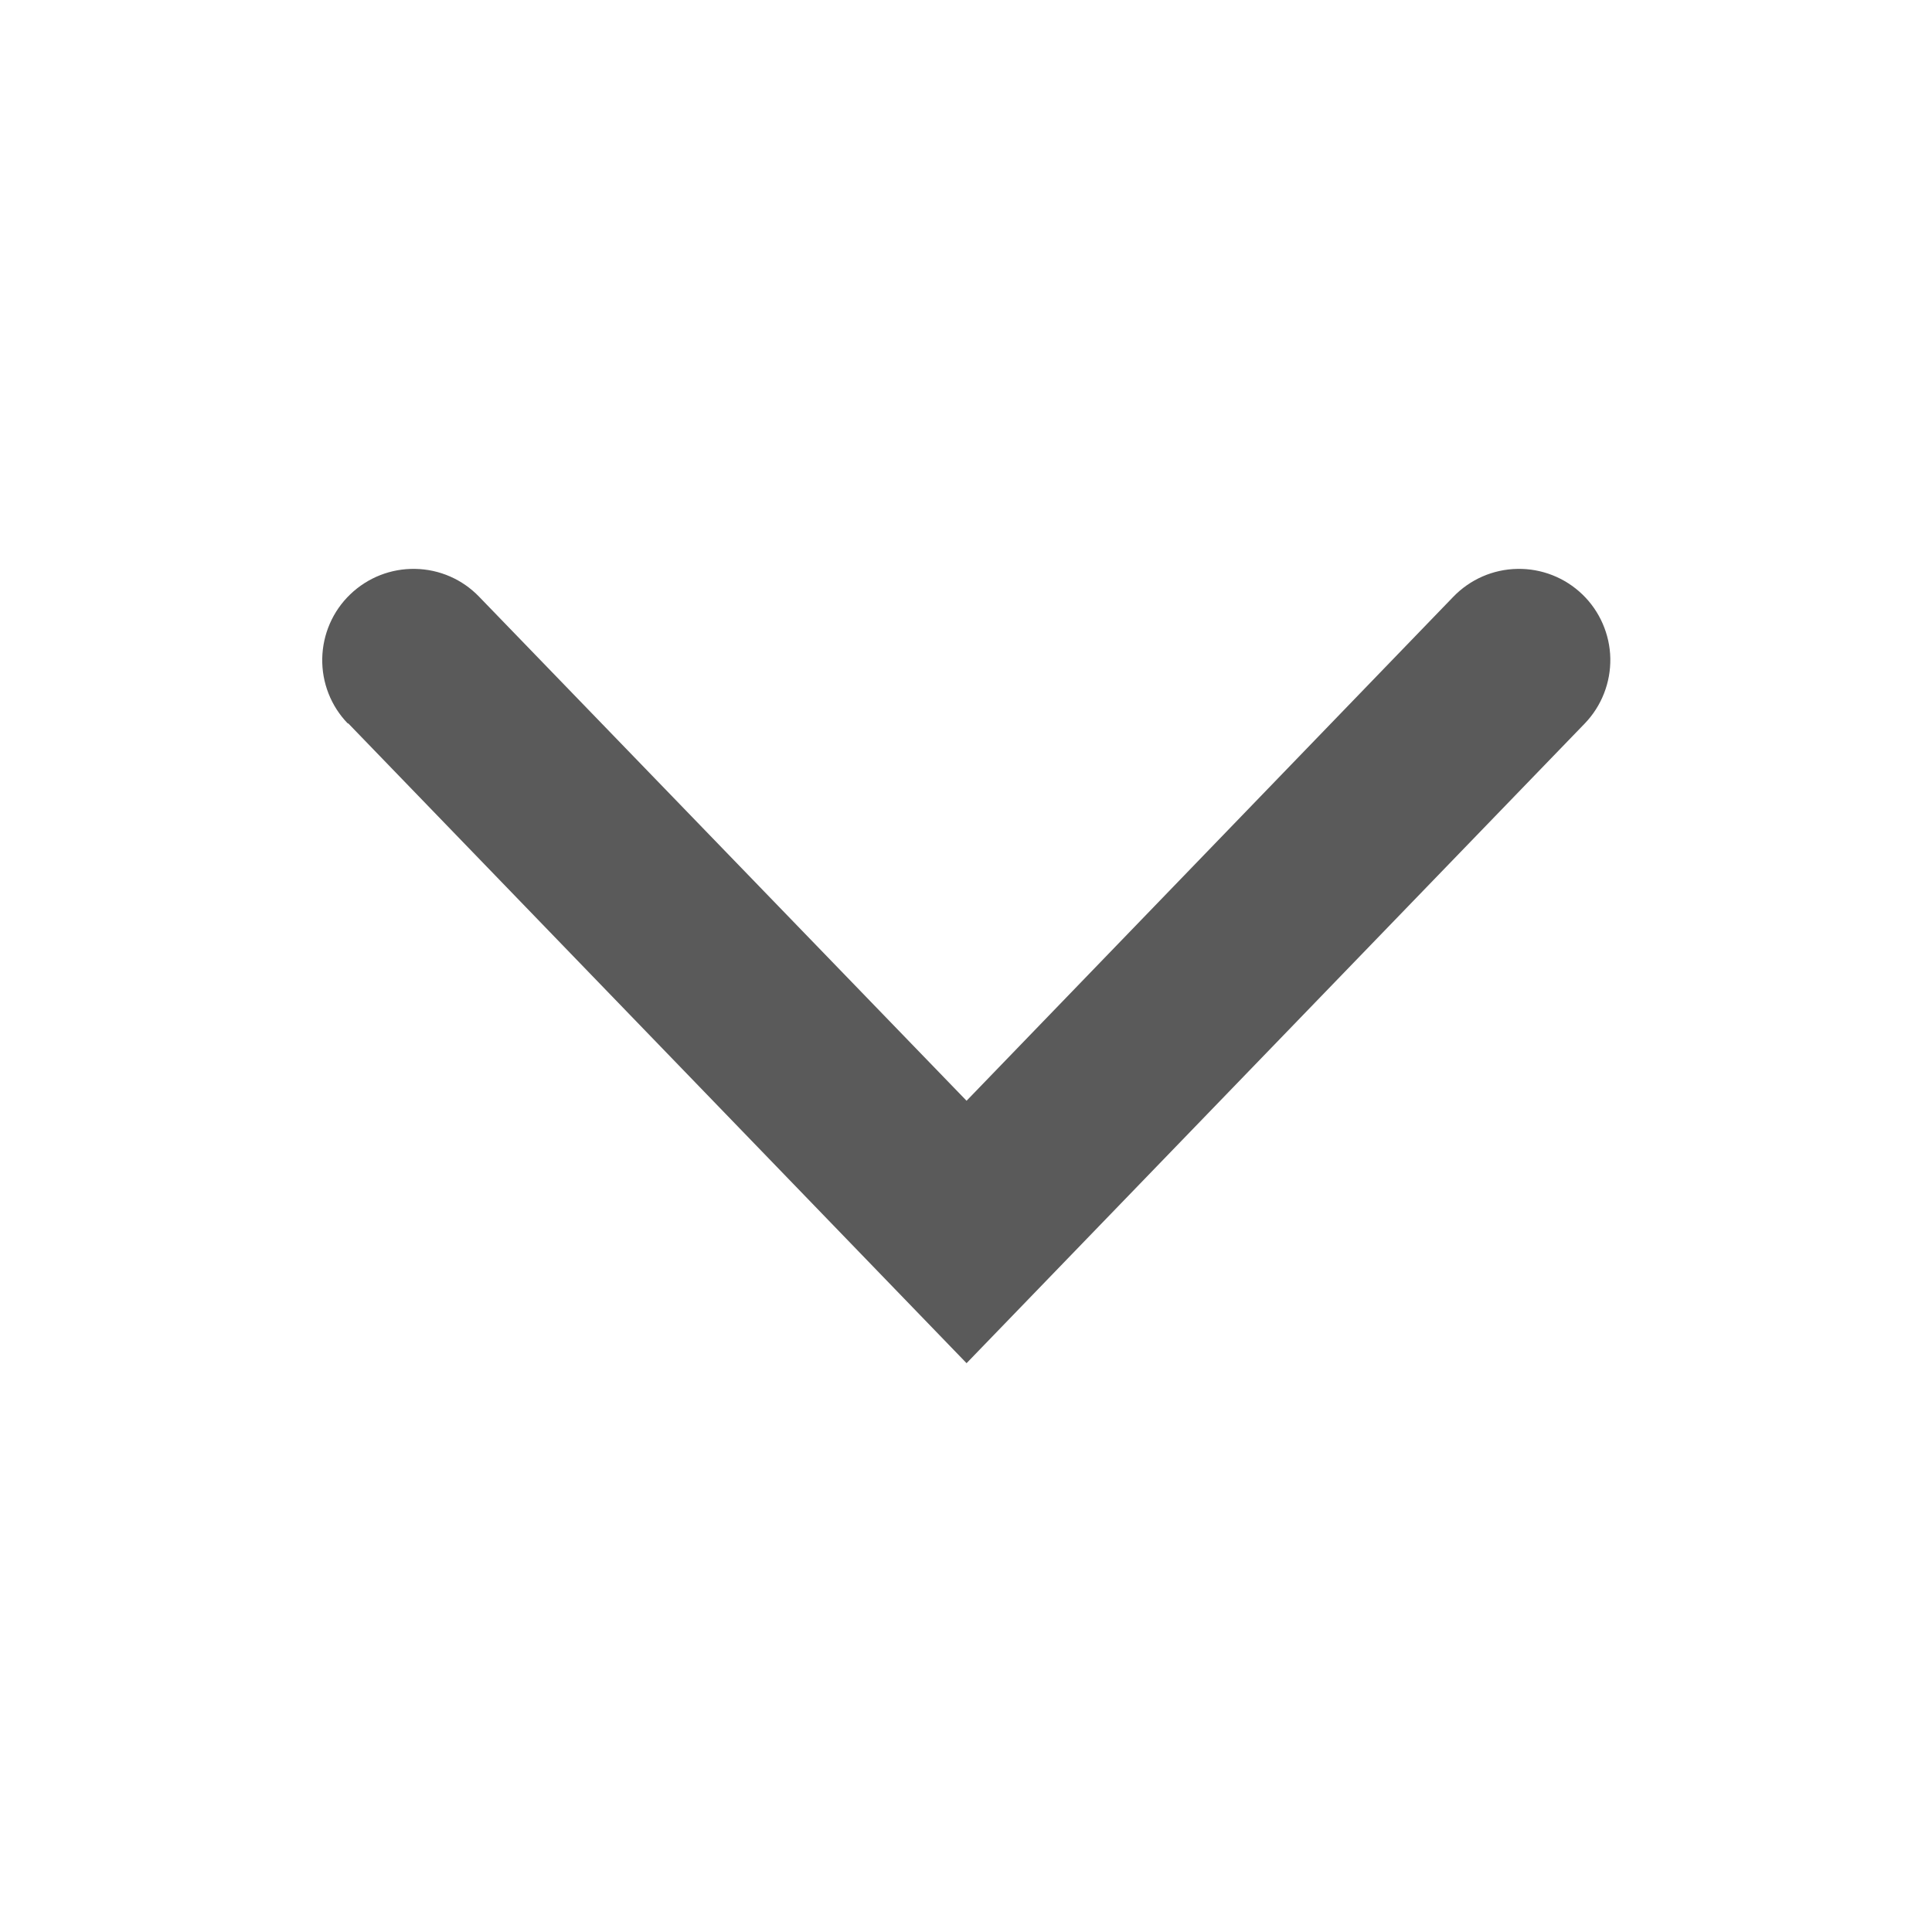
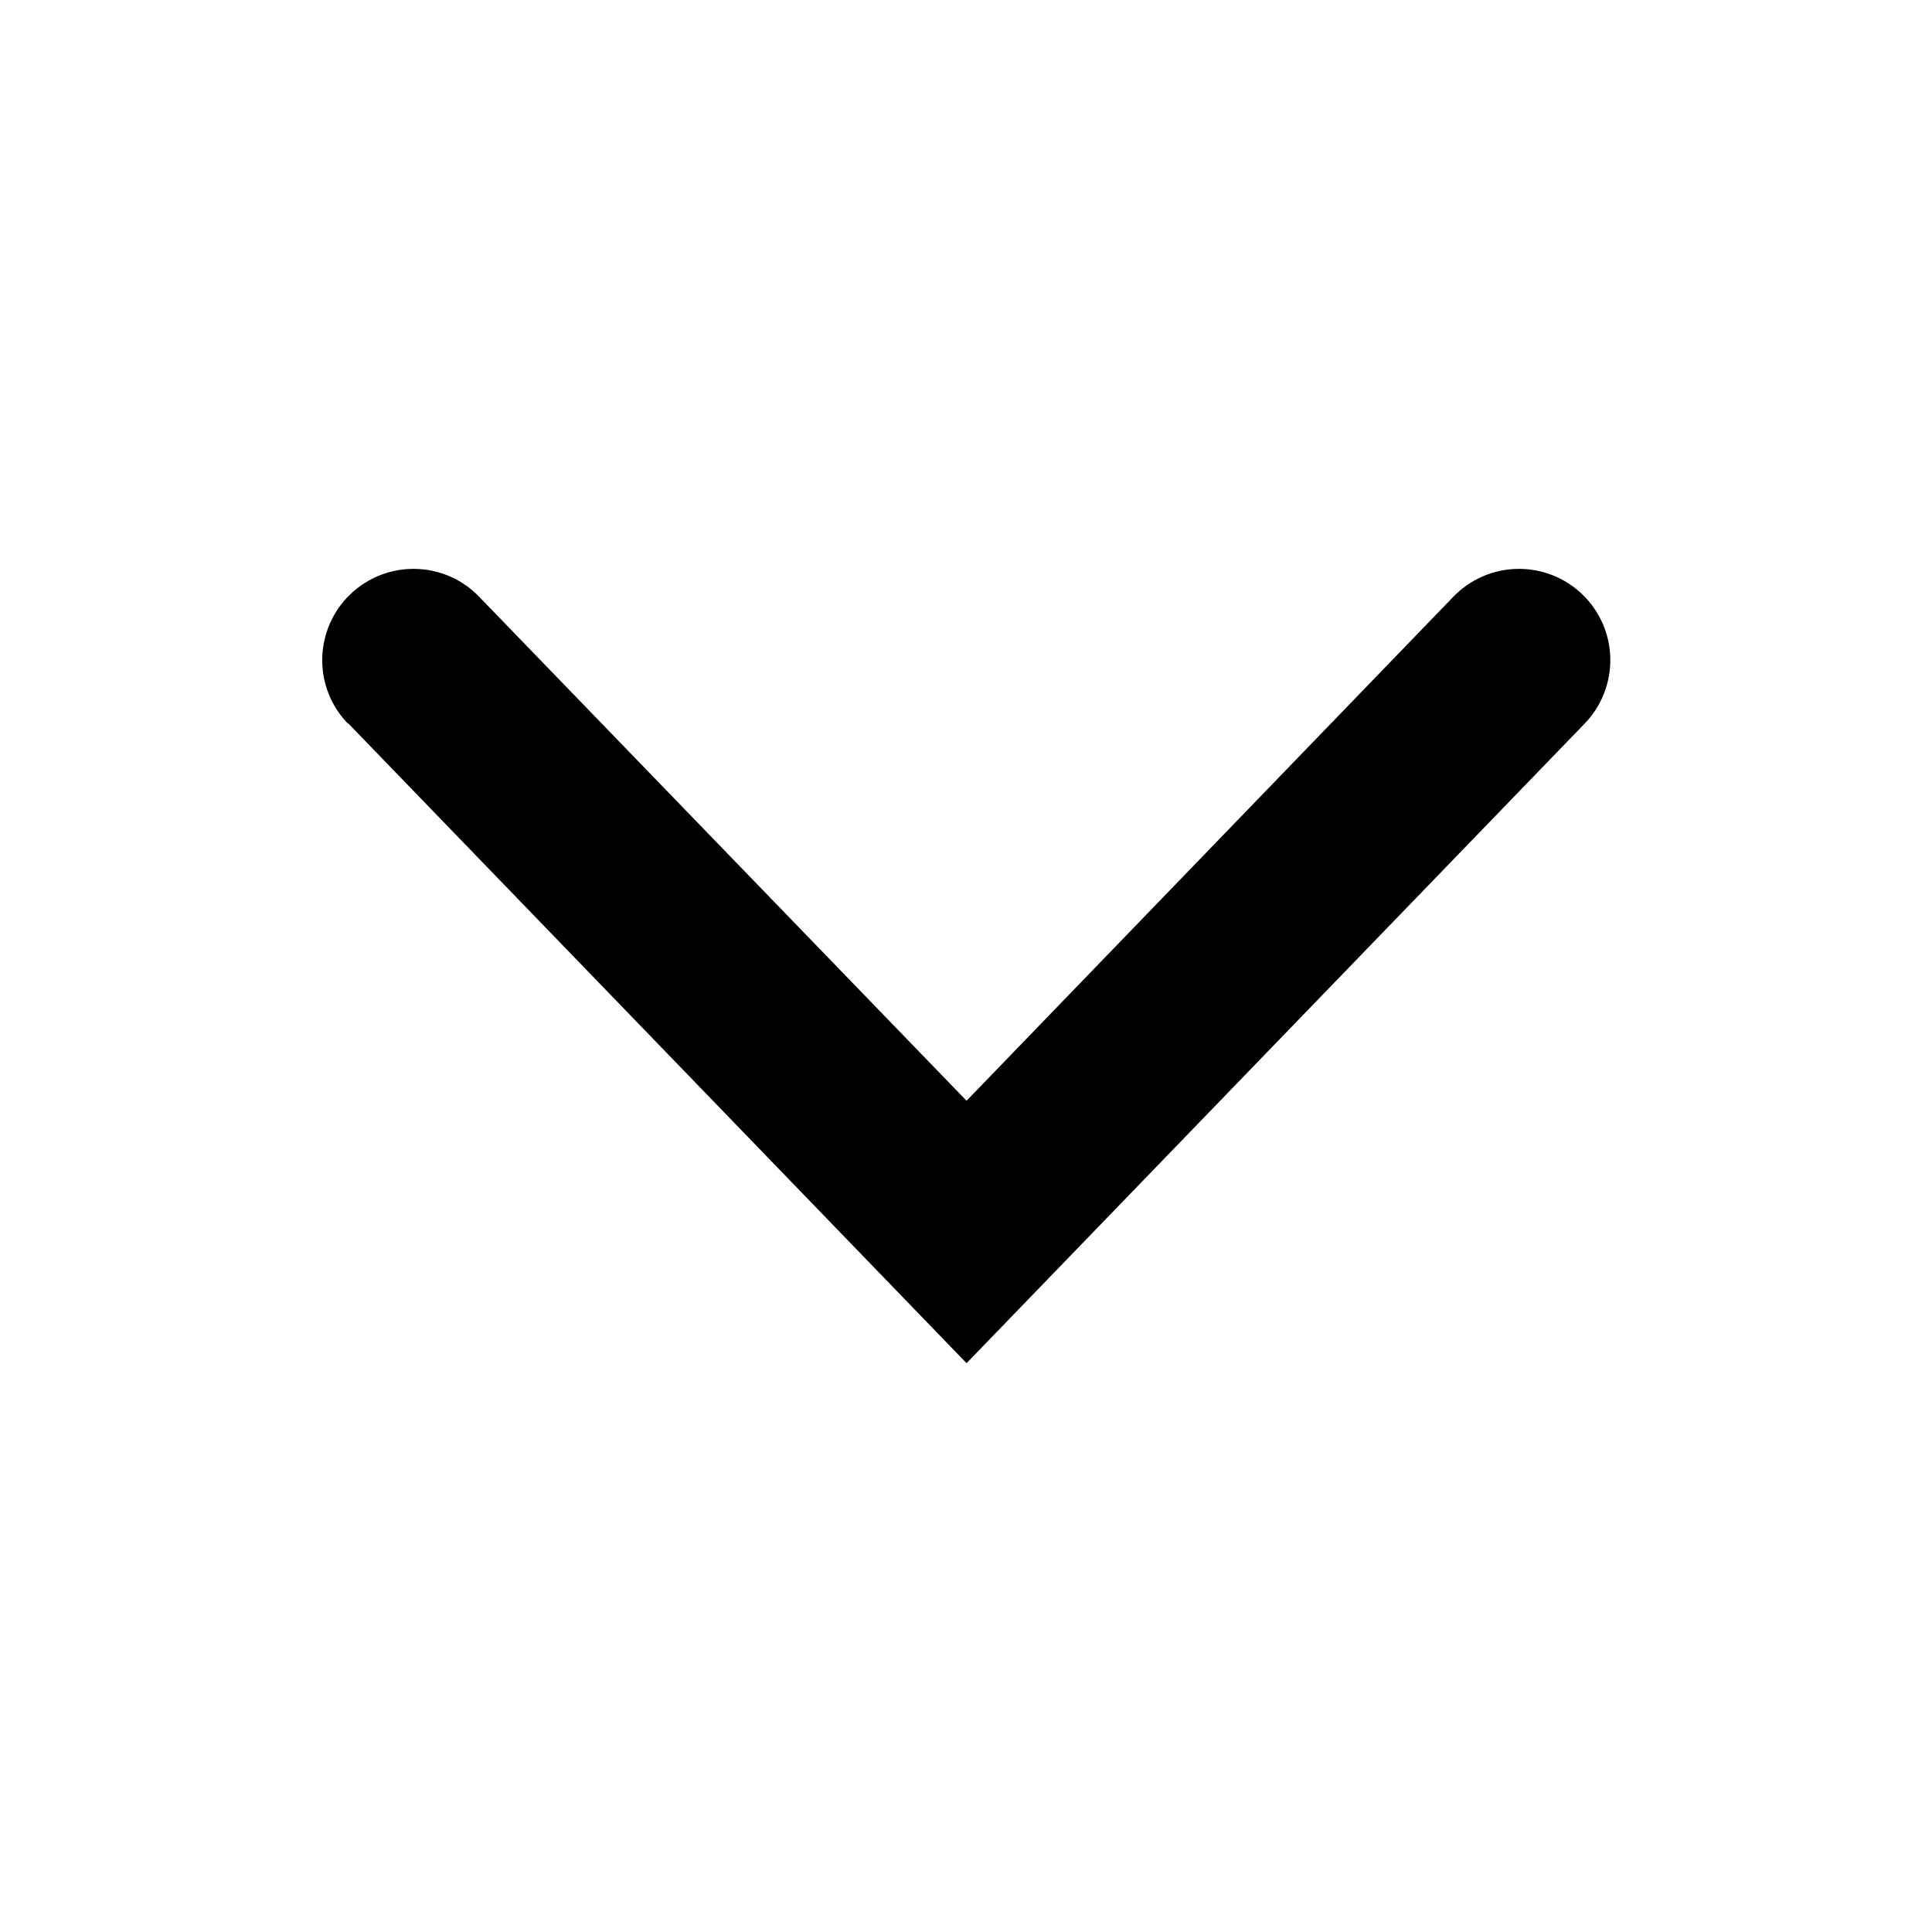
<svg xmlns="http://www.w3.org/2000/svg" width="24" height="24" viewBox="0 0 24 24" fill="none">
-   <path d="M4.327 8.987L12.007 16.934L19.687 8.987C19.895 8.771 20.009 8.48 20.004 8.179C19.998 7.879 19.873 7.592 19.657 7.384C19.44 7.175 19.149 7.061 18.849 7.067C18.548 7.072 18.262 7.197 18.053 7.414L12.007 13.674L5.953 7.414C5.745 7.197 5.459 7.072 5.158 7.067C4.857 7.061 4.567 7.175 4.35 7.384C4.133 7.592 4.009 7.879 4.003 8.179C3.997 8.48 4.111 8.771 4.32 8.987H4.327Z" fill="#5A5A5A" />
+   <path d="M4.327 8.987L12.007 16.934L19.687 8.987C19.895 8.771 20.009 8.48 20.004 8.179C19.998 7.879 19.873 7.592 19.657 7.384C19.44 7.175 19.149 7.061 18.849 7.067C18.548 7.072 18.262 7.197 18.053 7.414L12.007 13.674L5.953 7.414C5.745 7.197 5.459 7.072 5.158 7.067C4.857 7.061 4.567 7.175 4.35 7.384C4.133 7.592 4.009 7.879 4.003 8.179C3.997 8.48 4.111 8.771 4.32 8.987H4.327Z" fill="black" />
</svg>
